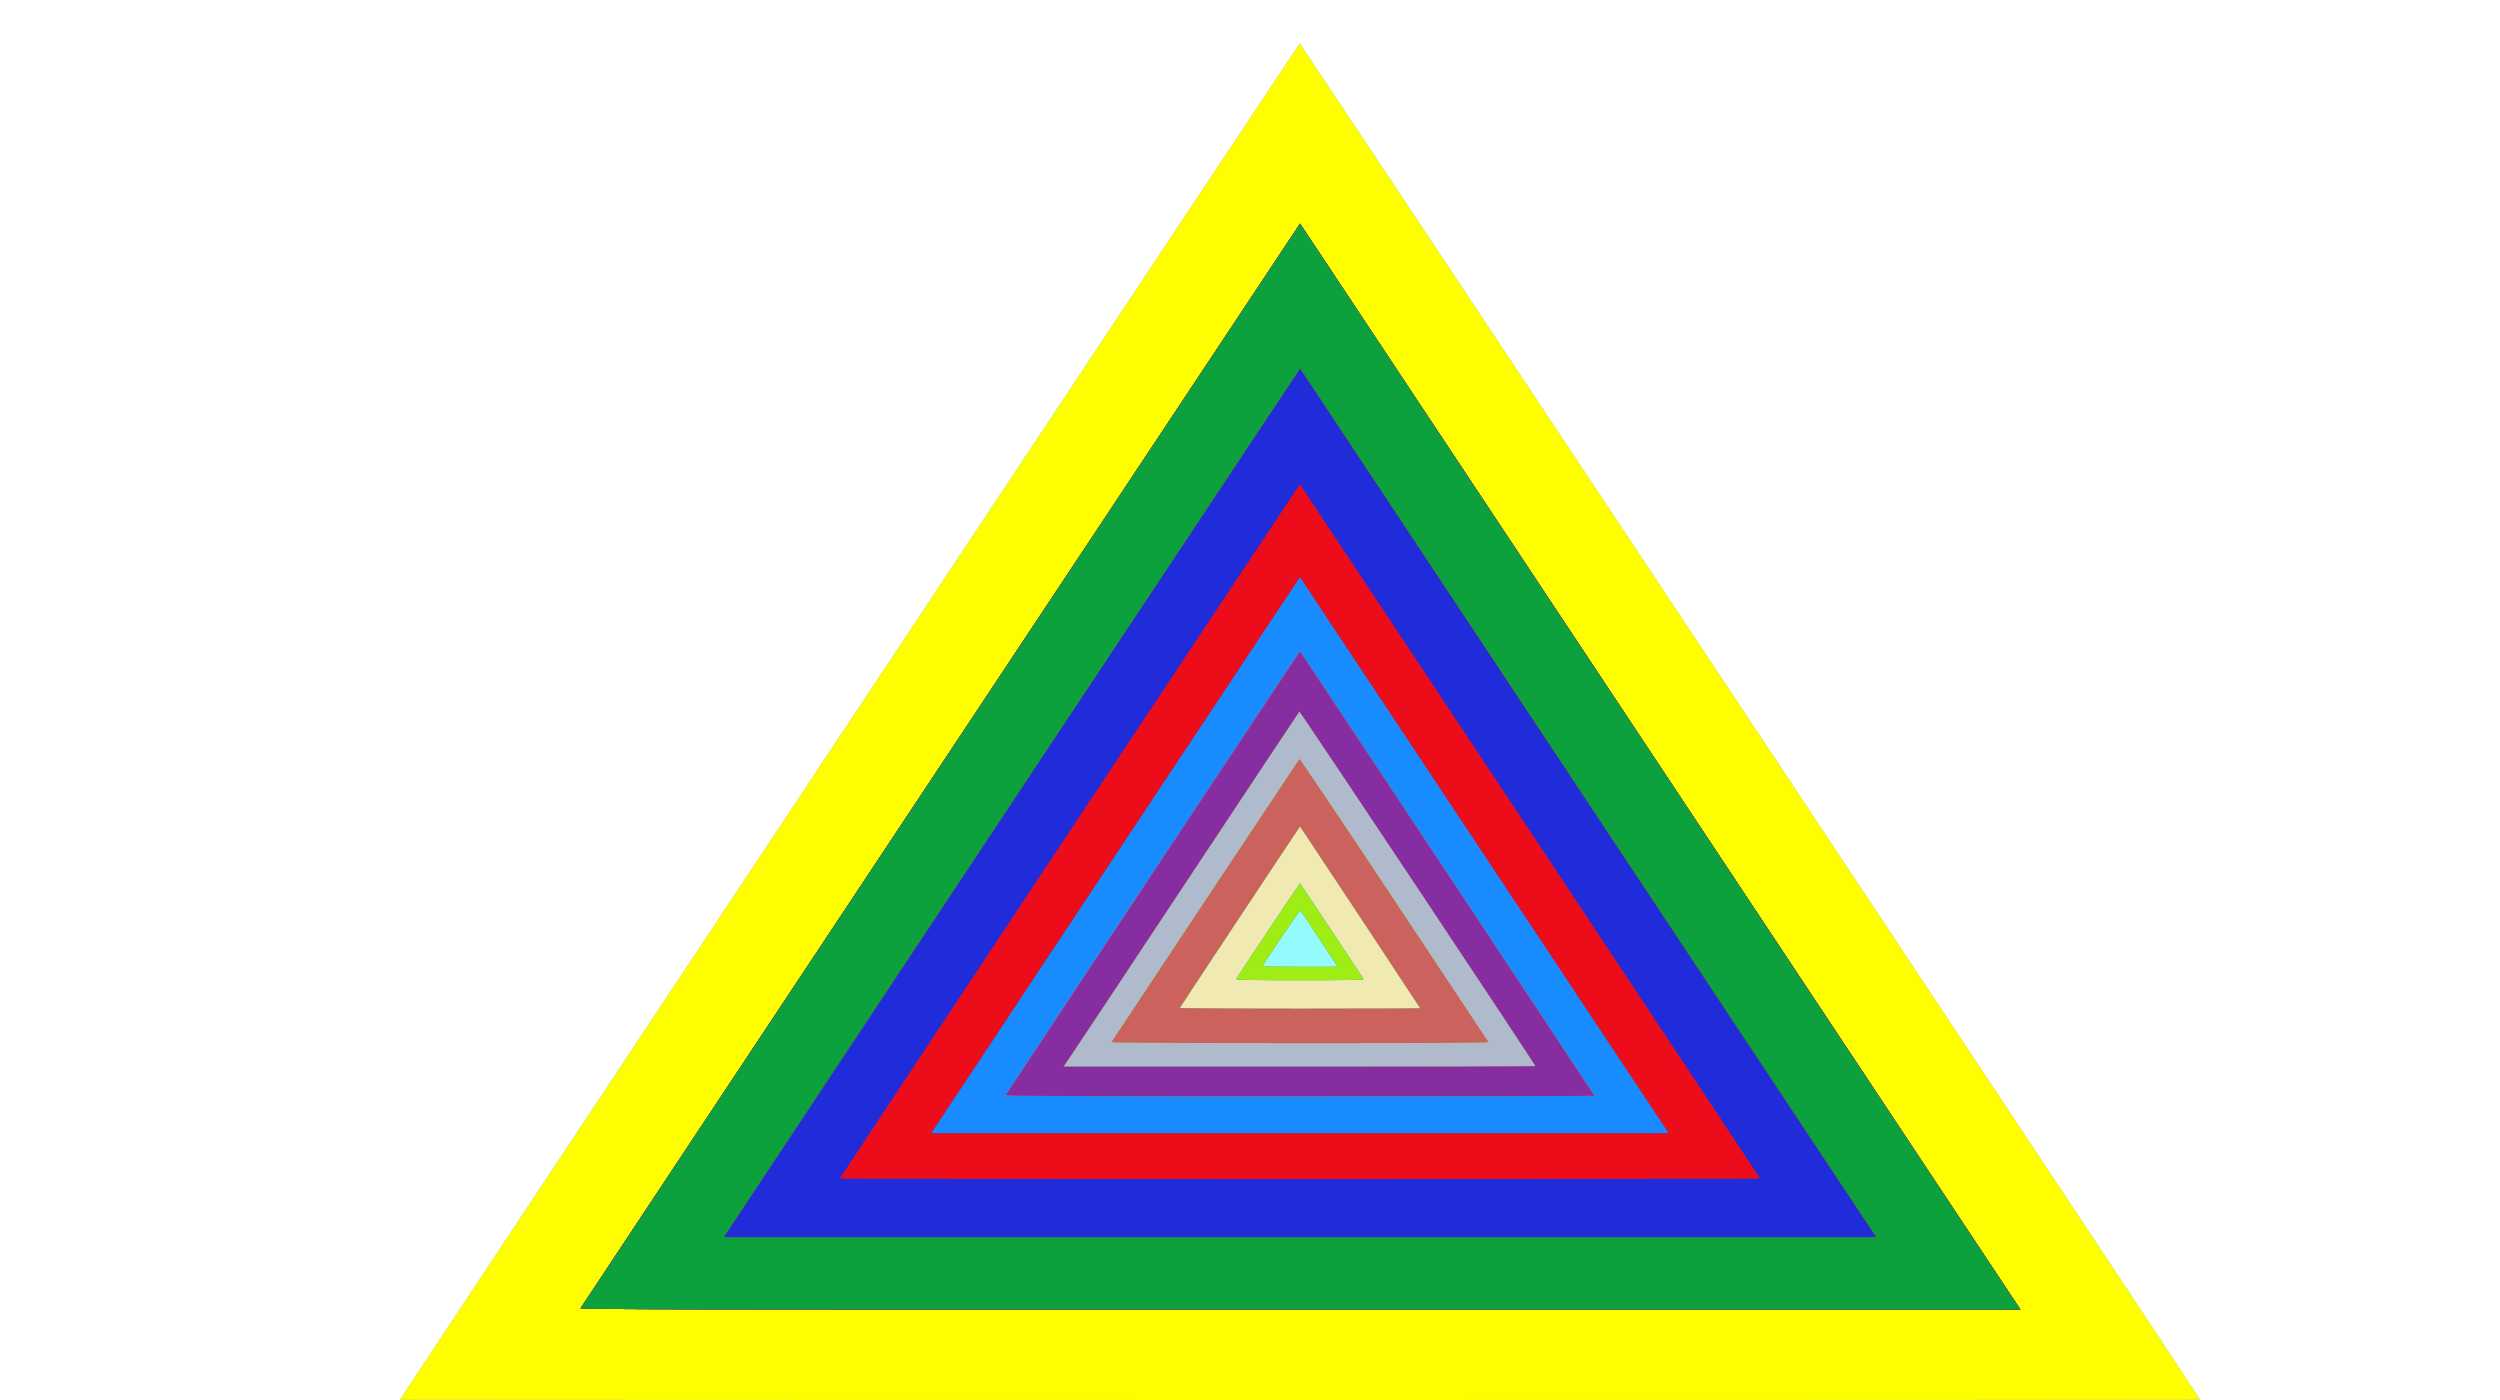
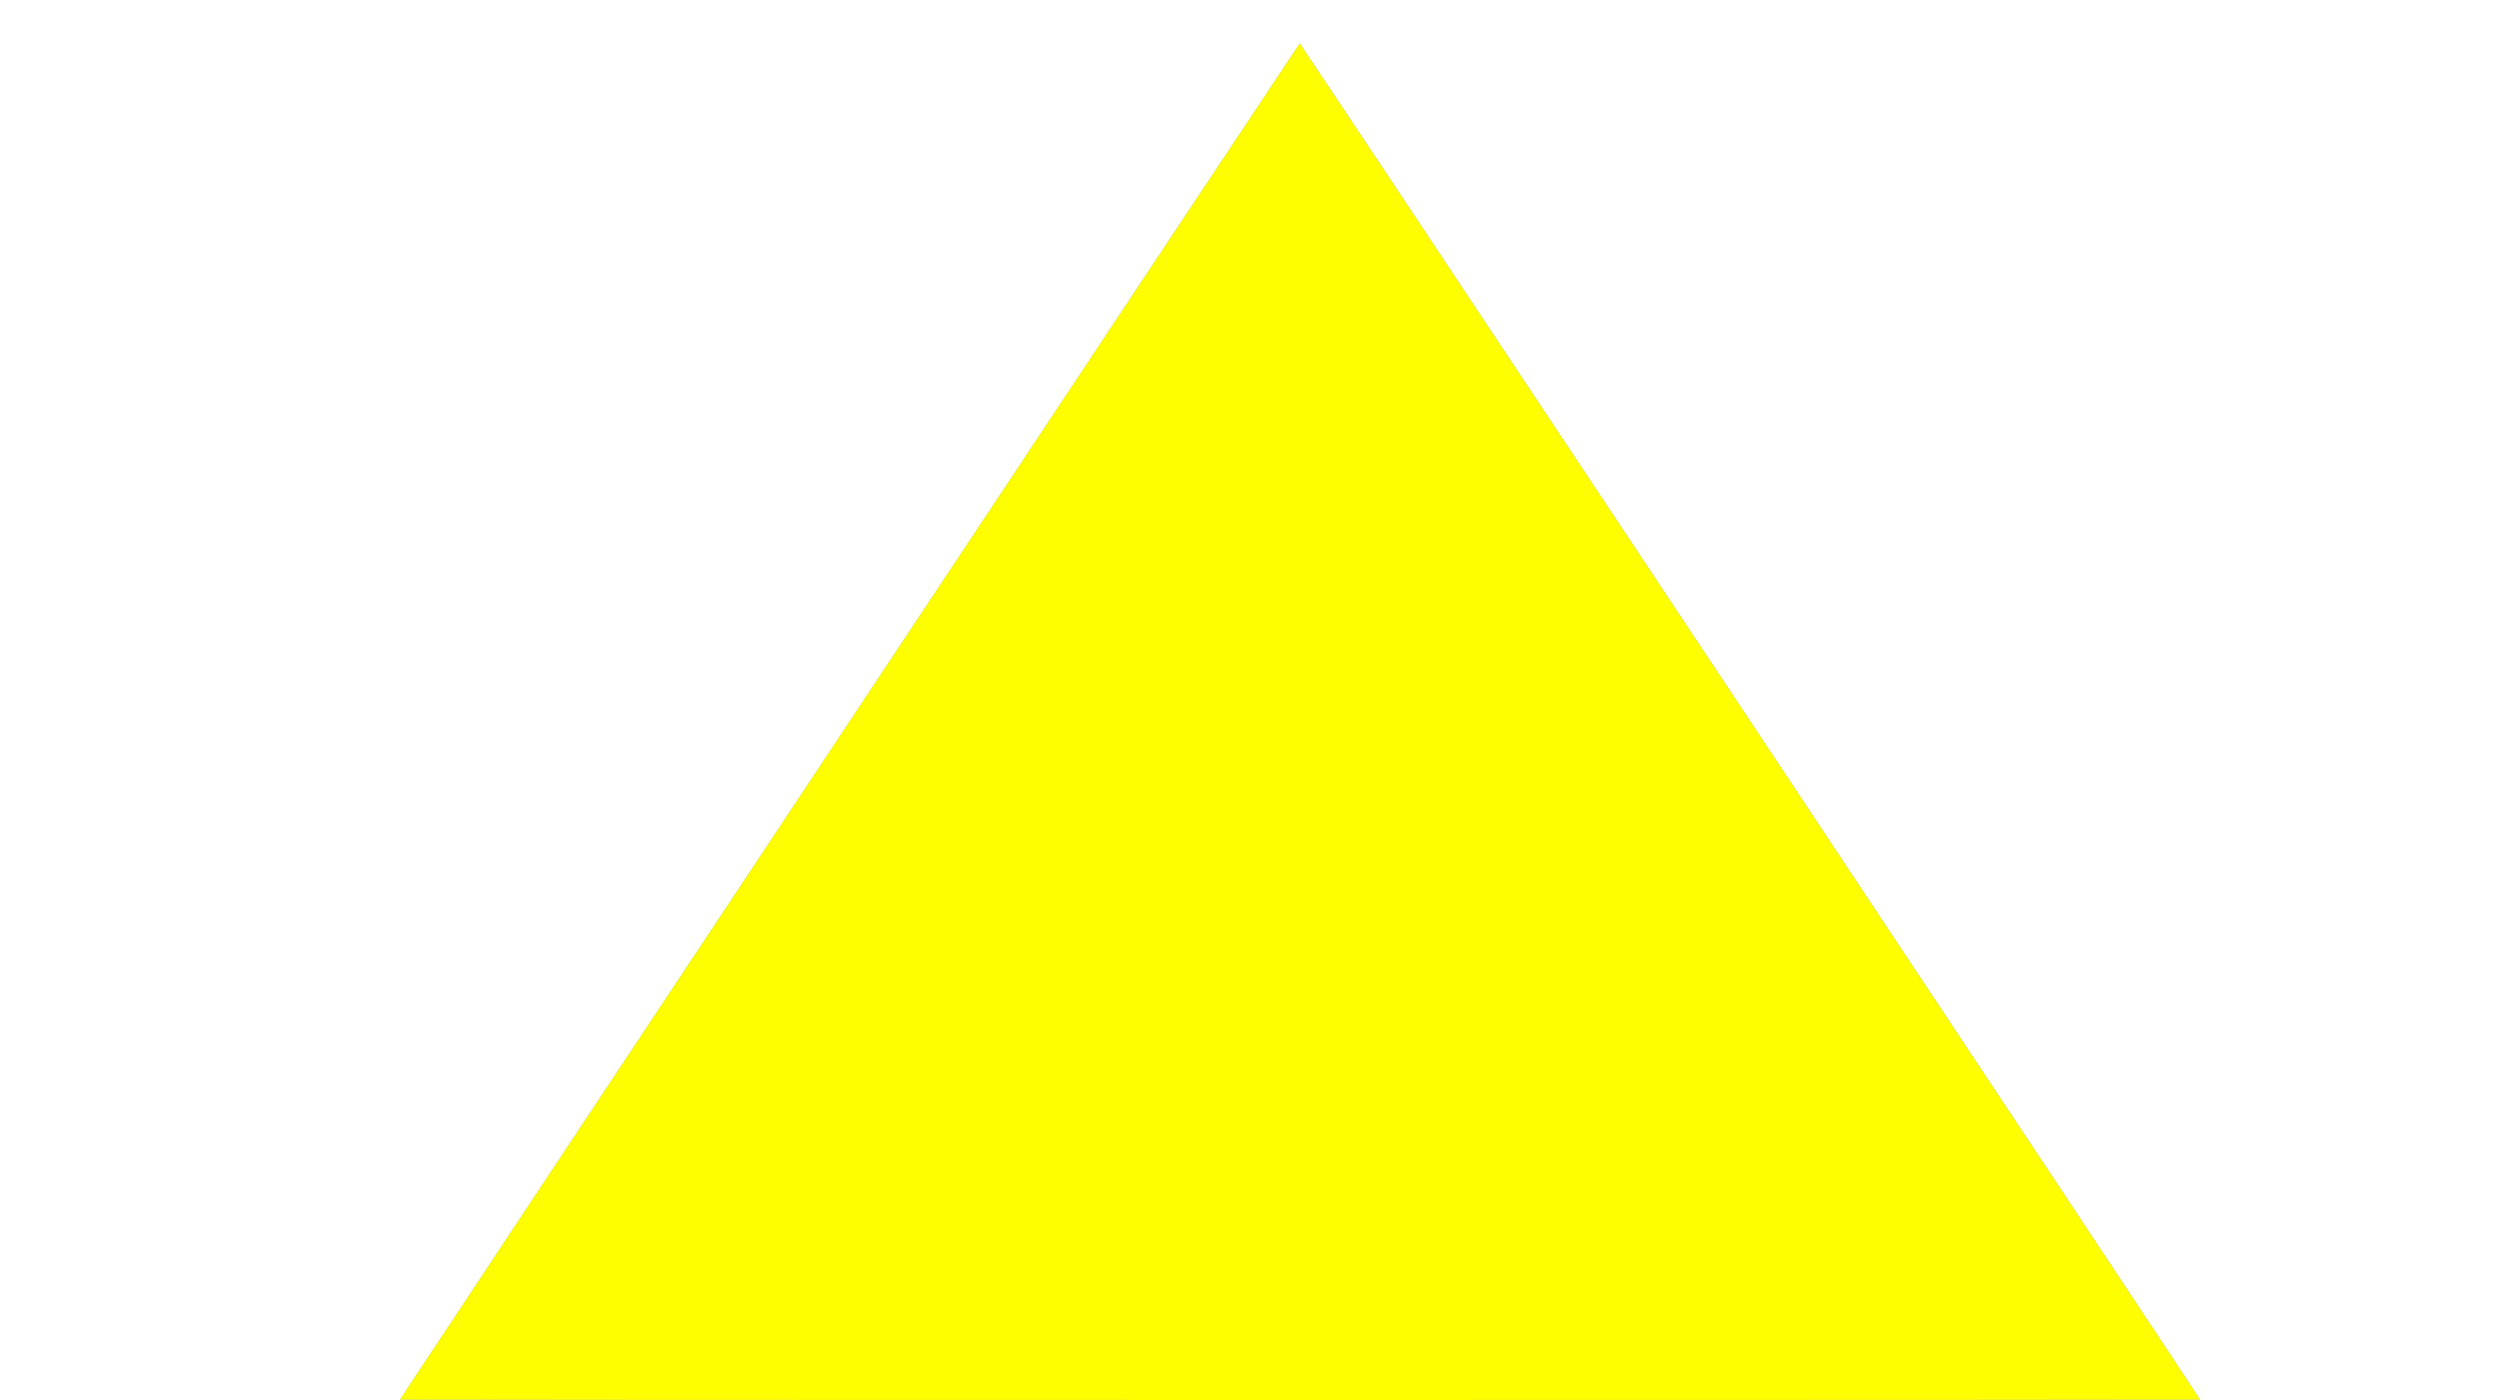
<svg xmlns="http://www.w3.org/2000/svg" version="1.1" id="svg2" x="0px" y="0px" width="25px" height="14px" viewBox="0 0 25 14" enable-background="new 0 0 25 14" xml:space="preserve">
  <g id="layer1" transform="matrix(0.0178477,0,0,0.0178477,0.8933742,-2.462351)">
    <g id="g3240" transform="matrix(0.5333333,0,0,0.5333333,356.8542,348.4592)">
      <path id="path3262" fill="#93FBFE" d="M-342.7,1075.7c0-0.7,944.5-1424.3,945.2-1424.7c0.6-0.3,945.8,1423.5,945.8,1424.7    c0,0.2-425.5,0.4-945.5,0.4S-342.7,1075.9-342.7,1075.7L-342.7,1075.7z" />
-       <path id="path3260" fill="#F0E9B2" d="M-342.7,1075.7c0-0.7,944.5-1424.3,945.2-1424.7c0.6-0.3,945.8,1423.5,945.8,1424.7    c0,0.2-425.5,0.4-945.5,0.4S-342.7,1075.9-342.7,1075.7L-342.7,1075.7z M641,618.8c-20-30.4-37.2-56.4-37.8-57.1    c-0.5-0.6-33.2,47.6-39.3,57.9c-0.7,1.1,5.7,1.4,38.9,1.4h39.7L641,618.8L641,618.8z M595.2,604.6c0-0.3,1.7-3,3.7-6.1    c4.2-6.3,3.5-6.5,9.1,2.8l2.3,3.8h-7.6C598.6,605.1,595.2,604.8,595.2,604.6L595.2,604.6z" />
-       <path id="path3258" fill="#B0BACD" d="M-342.7,1075.7c0-0.7,944.5-1424.3,945.2-1424.7c0.6-0.3,945.8,1423.5,945.8,1424.7    c0,0.2-425.5,0.4-945.5,0.4S-342.7,1075.9-342.7,1075.7L-342.7,1075.7z M729.2,664.6c0-0.3-119.6-181.3-126.4-191.2    c-0.2-0.2-126,189.7-126.4,190.8c-0.2,0.5,51.8,0.9,126.3,0.9C672.3,665.1,729.2,664.9,729.2,664.6L729.2,664.6z M535.9,633.7    c3.3-5.6,66.7-100.6,66.9-100.4c0.3,0.3,65.4,98.3,66.7,100.5c0.6,1-13,1.3-66.8,1.3C546.4,635.1,535.3,634.8,535.9,633.7z     M641,618.8c-20-30.4-37.2-56.4-37.8-57.1c-0.5-0.6-33.2,47.6-39.3,57.9c-0.7,1.1,5.7,1.4,38.9,1.4h39.7L641,618.8L641,618.8z     M595.2,604.6c0-0.3,1.7-3,3.7-6.1c4.2-6.3,3.5-6.5,9.1,2.8l2.3,3.8h-7.6C598.6,605.1,595.2,604.8,595.2,604.6L595.2,604.6z" />
-       <path id="path3256" fill="#FEFE00" d="M-342.7,1075.7c0-0.7,944.5-1424.3,945.2-1424.7c0.6-0.3,945.8,1423.5,945.8,1424.7    c0,0.2-425.5,0.4-945.5,0.4S-342.7,1075.9-342.7,1075.7L-342.7,1075.7z M850.2,725.4c0-1.7-247.4-373.3-248.1-372.7    c-0.4,0.4-52.7,79.1-116.1,174.8c-63.4,95.8-119.1,179.6-123.6,186.3l-8.2,12.3h248C738.6,726.1,850.2,725.8,850.2,725.4z     M404.9,699.9c2.7-4.4,196.7-296.5,197.3-297.1c0.4-0.4,45,65.9,99.1,147.5c54.1,81.6,98.8,148.9,99.3,149.6    c0.7,1-39,1.3-197.7,1.3C447.7,701.1,404.3,700.8,404.9,699.9z M729.2,664.6c0-0.3-119.6-181.3-126.4-191.2    c-0.2-0.2-126,189.7-126.4,190.8c-0.2,0.5,51.8,0.9,126.3,0.9C672.3,665.1,729.2,664.9,729.2,664.6L729.2,664.6z M535.9,633.7    c3.3-5.6,66.7-100.6,66.9-100.4c0.3,0.3,65.4,98.3,66.7,100.5c0.6,1-13,1.3-66.8,1.3C546.4,635.1,535.3,634.8,535.9,633.7z     M641,618.8c-20-30.4-37.2-56.4-37.8-57.1c-0.5-0.6-33.2,47.6-39.3,57.9c-0.7,1.1,5.7,1.4,38.9,1.4h39.7    C642.5,621,641,618.8,641,618.8z" />
-       <path id="path3254" fill="#188BFE" d="M-153,979.7c0.4-0.8,170.7-257.5,378.3-570.4l377.5-569l8.5,12.7    c8.1,12.2,742.9,1119.8,746.5,1125.4l1.8,2.7H602.8C-48.6,981.1-153.6,980.9-153,979.7L-153,979.7z M850.2,725.4    c0-1.7-247.4-373.3-248.1-372.7c-0.4,0.4-52.7,79.1-116.1,174.8c-63.4,95.8-119.1,179.6-123.6,186.3l-8.2,12.2h248    C738.6,726.1,850.2,725.8,850.2,725.4z M404.9,699.9c2.7-4.4,196.7-296.5,197.3-297.1c0.4-0.4,45,65.9,99.1,147.5    c54.1,81.6,98.8,148.9,99.3,149.6c0.7,1-39,1.3-197.7,1.3C447.7,701.1,404.3,700.8,404.9,699.9z M729.2,664.6    c0-0.3-119.6-181.3-126.4-191.2c-0.2-0.2-126,189.7-126.4,190.8c-0.2,0.5,51.8,0.9,126.3,0.9C672.3,665.1,729.2,664.9,729.2,664.6    L729.2,664.6z M535.9,633.7c3.3-5.6,66.7-100.6,66.9-100.4c0.3,0.3,65.4,98.3,66.7,100.5c0.6,1-13,1.3-66.8,1.3    C546.4,635.1,535.3,634.8,535.9,633.7z M641,618.8c-20-30.4-37.2-56.4-37.8-57.1c-0.5-0.6-33.2,47.6-39.3,57.9    c-0.7,1.1,5.7,1.4,38.9,1.4h39.7L641,618.8L641,618.8z" />
-       <path id="path3252" fill="#9EED15" d="M-153,979.7c0.4-0.8,170.7-257.5,378.3-570.4l377.5-569l8.5,12.7    c8.1,12.2,742.9,1119.8,746.5,1125.4l1.8,2.7H602.8C-48.6,981.1-153.6,980.9-153,979.7L-153,979.7z M989,793.8    c-0.8-1.2-78.8-118.8-173.3-261.3c-94.5-142.4-181.1-273-192.4-290.1l-20.6-31.1l-192,289.4C305.1,660,217.9,791.6,216.9,793.2    l-1.8,2.9h387.7h387.7L989,793.8L989,793.8z M293.4,756.1c0.4-1.1,309.3-466.9,309.4-466.7c9.4,13.9,309.4,466.8,309.4,467.1    c0,0.3-139.3,0.5-309.6,0.5C402.9,757.1,293.2,756.7,293.4,756.1L293.4,756.1z M850.2,725.4c0-1.7-247.4-373.3-248.1-372.7    c-0.4,0.4-52.7,79.1-116.1,174.8c-63.4,95.8-119.1,179.6-123.6,186.3l-8.2,12.2h248C738.6,726.1,850.2,725.8,850.2,725.4z     M404.9,699.9c2.7-4.4,196.7-296.5,197.3-297.1c0.4-0.4,45,65.9,99.1,147.5c54.1,81.6,98.8,148.9,99.3,149.6    c0.7,1-39,1.3-197.7,1.3C447.7,701.1,404.3,700.8,404.9,699.9z M729.2,664.6c0-0.3-119.6-181.3-126.4-191.2    c-0.2-0.2-126,189.7-126.4,190.8c-0.2,0.5,51.8,0.9,126.3,0.9C672.3,665.1,729.2,664.9,729.2,664.6L729.2,664.6z M535.9,633.7    c3.3-5.6,66.7-100.6,66.9-100.4c0.3,0.3,65.4,98.3,66.7,100.5c0.6,1-13,1.3-66.8,1.3C546.4,635.1,535.3,634.8,535.9,633.7z     M641,618.8c-20-30.4-37.2-56.4-37.8-57.1c-0.5-0.6-33.2,47.6-39.3,57.9c-0.7,1.1,5.7,1.4,38.9,1.4h39.7L641,618.8L641,618.8z" />
-       <path id="path3250" fill="#CB625E" d="M-153,979.7c0.4-0.8,170.7-257.5,378.3-570.4l377.5-569l8.5,12.7    c8.1,12.2,742.9,1119.8,746.5,1125.4l1.8,2.7H602.8C-48.6,981.1-153.6,980.9-153,979.7L-153,979.7z M989,793.8    c-0.8-1.2-78.8-118.8-173.3-261.3c-94.5-142.4-181.1-273-192.4-290.1l-20.6-31.1l-192,289.4C305.1,660,217.9,791.6,216.9,793.2    l-1.8,2.9h387.7h387.7L989,793.8L989,793.8z M293.4,756.1c0.4-1.1,309.3-466.9,309.4-466.7c9.4,13.9,309.4,466.8,309.4,467.1    c0,0.3-139.3,0.5-309.6,0.5C402.9,757.1,293.2,756.7,293.4,756.1L293.4,756.1z M850.2,725.4c0-1.7-247.4-373.3-248.1-372.7    c-0.4,0.4-52.7,79.1-116.1,174.8c-63.4,95.8-119.1,179.6-123.6,186.3l-8.2,12.2h248C738.6,726.1,850.2,725.8,850.2,725.4z     M404.9,699.9c2.7-4.4,196.7-296.5,197.3-297.1c0.4-0.4,45,65.9,99.1,147.5c54.1,81.6,98.8,148.9,99.3,149.6    c0.7,1-39,1.3-197.7,1.3C447.7,701.1,404.3,700.8,404.9,699.9z M729.2,664.6c0-0.3-119.6-181.3-126.4-191.2    c-0.2-0.2-126,189.7-126.4,190.8c-0.2,0.5,51.8,0.9,126.3,0.9C672.3,665.1,729.2,664.9,729.2,664.6L729.2,664.6z" />
-       <path id="path3248" fill="#862DA1" d="M-153,979.7c0.4-0.8,170.7-257.5,378.3-570.4l377.5-569l8.5,12.7    c8.1,12.2,742.9,1119.8,746.5,1125.4l1.8,2.7H602.8C-48.6,981.1-153.6,980.9-153,979.7L-153,979.7z M989,793.8    c-0.8-1.2-78.8-118.8-173.3-261.3c-94.5-142.4-181.1-273-192.4-290.1l-20.6-31.1l-192,289.4C305.1,660,217.9,791.6,216.9,793.2    l-1.8,2.9h387.7h387.7L989,793.8L989,793.8z M293.4,756.1c0.4-1.1,309.3-466.9,309.4-466.7c9.4,13.9,309.4,466.8,309.4,467.1    c0,0.3-139.3,0.5-309.6,0.5C402.9,757.1,293.2,756.7,293.4,756.1L293.4,756.1z M850.2,725.4c0-1.7-247.4-373.3-248.1-372.7    c-0.4,0.4-52.7,79.1-116.1,174.8c-63.4,95.8-119.1,179.6-123.6,186.3l-8.2,12.2h248C738.6,726.1,850.2,725.8,850.2,725.4z" />
-       <path id="path3246" fill="#202CDA" d="M-153,979.7c0.4-0.8,170.7-257.5,378.3-570.4l377.5-569l8.5,12.7    c8.1,12.2,742.9,1119.8,746.5,1125.4l1.8,2.7H602.8C-48.6,981.1-153.6,980.9-153,979.7L-153,979.7z M989,793.8    c-0.8-1.2-78.8-118.8-173.3-261.3c-94.5-142.4-181.1-273-192.4-290.1l-20.6-31.1l-192,289.4C305.1,660,217.9,791.6,216.9,793.2    l-1.8,2.9h387.7h387.7L989,793.8L989,793.8z" />
-       <path id="path3244" fill="#ED0D1A" d="M-153,979.7c0.4-0.8,170.7-257.5,378.3-570.4l377.5-569l8.5,12.7    c8.1,12.2,742.9,1119.8,746.5,1125.4l1.8,2.7H602.8C-48.6,981.1-153.6,980.9-153,979.7L-153,979.7z M1201.4,894.8    c-3.8-5.6-140-211-302.7-456.3S602.9-7.5,602.9-7.6c-0.1-0.1-485.1,730.8-573.8,864.8l-31.7,47.9h605.5h605.5L1201.4,894.8    L1201.4,894.8z M119.2,843.5c0-0.3,108.8-164.6,241.7-365l241.7-364.4l17.1,25.7c51.8,77.7,466.5,703.2,466.5,703.7    c0,0.3-217.6,0.5-483.5,0.5S119.2,843.8,119.2,843.5L119.2,843.5z M989,793.8c-0.8-1.2-78.8-118.8-173.3-261.3    c-94.5-142.4-181.1-273-192.4-290.1l-20.6-31.1l-192,289.4C305.1,660,217.9,791.6,216.9,793.2l-1.8,2.9h387.7h387.7L989,793.8    L989,793.8z" />
-       <path id="path3242" fill="#0CA13C" d="M-153,979.7c0.4-0.8,170.7-257.5,378.3-570.4l377.5-569l8.5,12.7    c8.1,12.2,742.9,1119.8,746.5,1125.4l1.8,2.7H602.8C-48.6,981.1-153.6,980.9-153,979.7L-153,979.7z M1201.4,894.8    c-3.8-5.6-140-211-302.7-456.3S602.9-7.5,602.9-7.6c-0.1-0.1-485.1,730.8-573.8,864.8l-31.7,47.9h605.5h605.5L1201.4,894.8    L1201.4,894.8z" />
-       <path id="path3023" fill="#93FBFE" d="M602.2,593.5c-2.9,3-5,6.7-7.2,10.3c-0.7,2,2.2,1.7,3.4,1.7c3.9,0,7.8,0.3,11.7-0.1    c1.1-1.4-1-2.8-1.4-4.1c-1.9-2.5-2.9-5.7-5.5-7.6C602.9,593.4,602.6,593.3,602.2,593.5L602.2,593.5z" />
+       <path id="path3260" fill="#F0E9B2" d="M-342.7,1075.7c0-0.7,944.5-1424.3,945.2-1424.7c0.6-0.3,945.8,1423.5,945.8,1424.7    c0,0.2-425.5,0.4-945.5,0.4S-342.7,1075.9-342.7,1075.7L-342.7,1075.7z" />
+       <path id="path3258" fill="#B0BACD" d="M-342.7,1075.7c0-0.7,944.5-1424.3,945.2-1424.7c0.6-0.3,945.8,1423.5,945.8,1424.7    c0,0.2-425.5,0.4-945.5,0.4S-342.7,1075.9-342.7,1075.7L-342.7,1075.7z" />
+       <path id="path3256" fill="#FEFE00" d="M-342.7,1075.7c0-0.7,944.5-1424.3,945.2-1424.7c0.6-0.3,945.8,1423.5,945.8,1424.7    c0,0.2-425.5,0.4-945.5,0.4S-342.7,1075.9-342.7,1075.7L-342.7,1075.7z" />
+       <path id="path3254" fill="#188BFE" d="M-153,979.7L-153,979.7 M1357.8,978.4l1.8,2.7" />
+       <path id="path3252" fill="#9EED15" d="M-153,979.7L-153,979.7 M1357.8,978.4l1.8,2.7" />
+       <path id="path3250" fill="#CB625E" d="M-153,979.7L-153,979.7 M1357.8,978.4l1.8,2.7" />
+       <path id="path3248" fill="#862DA1" d="M-153,979.7L-153,979.7 M1357.8,978.4l1.8,2.7" />
+       <path id="path3246" fill="#202CDA" d="M-153,979.7L-153,979.7 M1357.8,978.4l1.8,2.7" />
+       <path id="path3244" fill="#ED0D1A" d="M-153,979.7L-153,979.7 M1357.8,978.4l1.8,2.7" />
+       <path id="path3242" fill="#0CA13C" d="M-153,979.7L-153,979.7 M1357.8,978.4l1.8,2.7" />
    </g>
  </g>
</svg>
